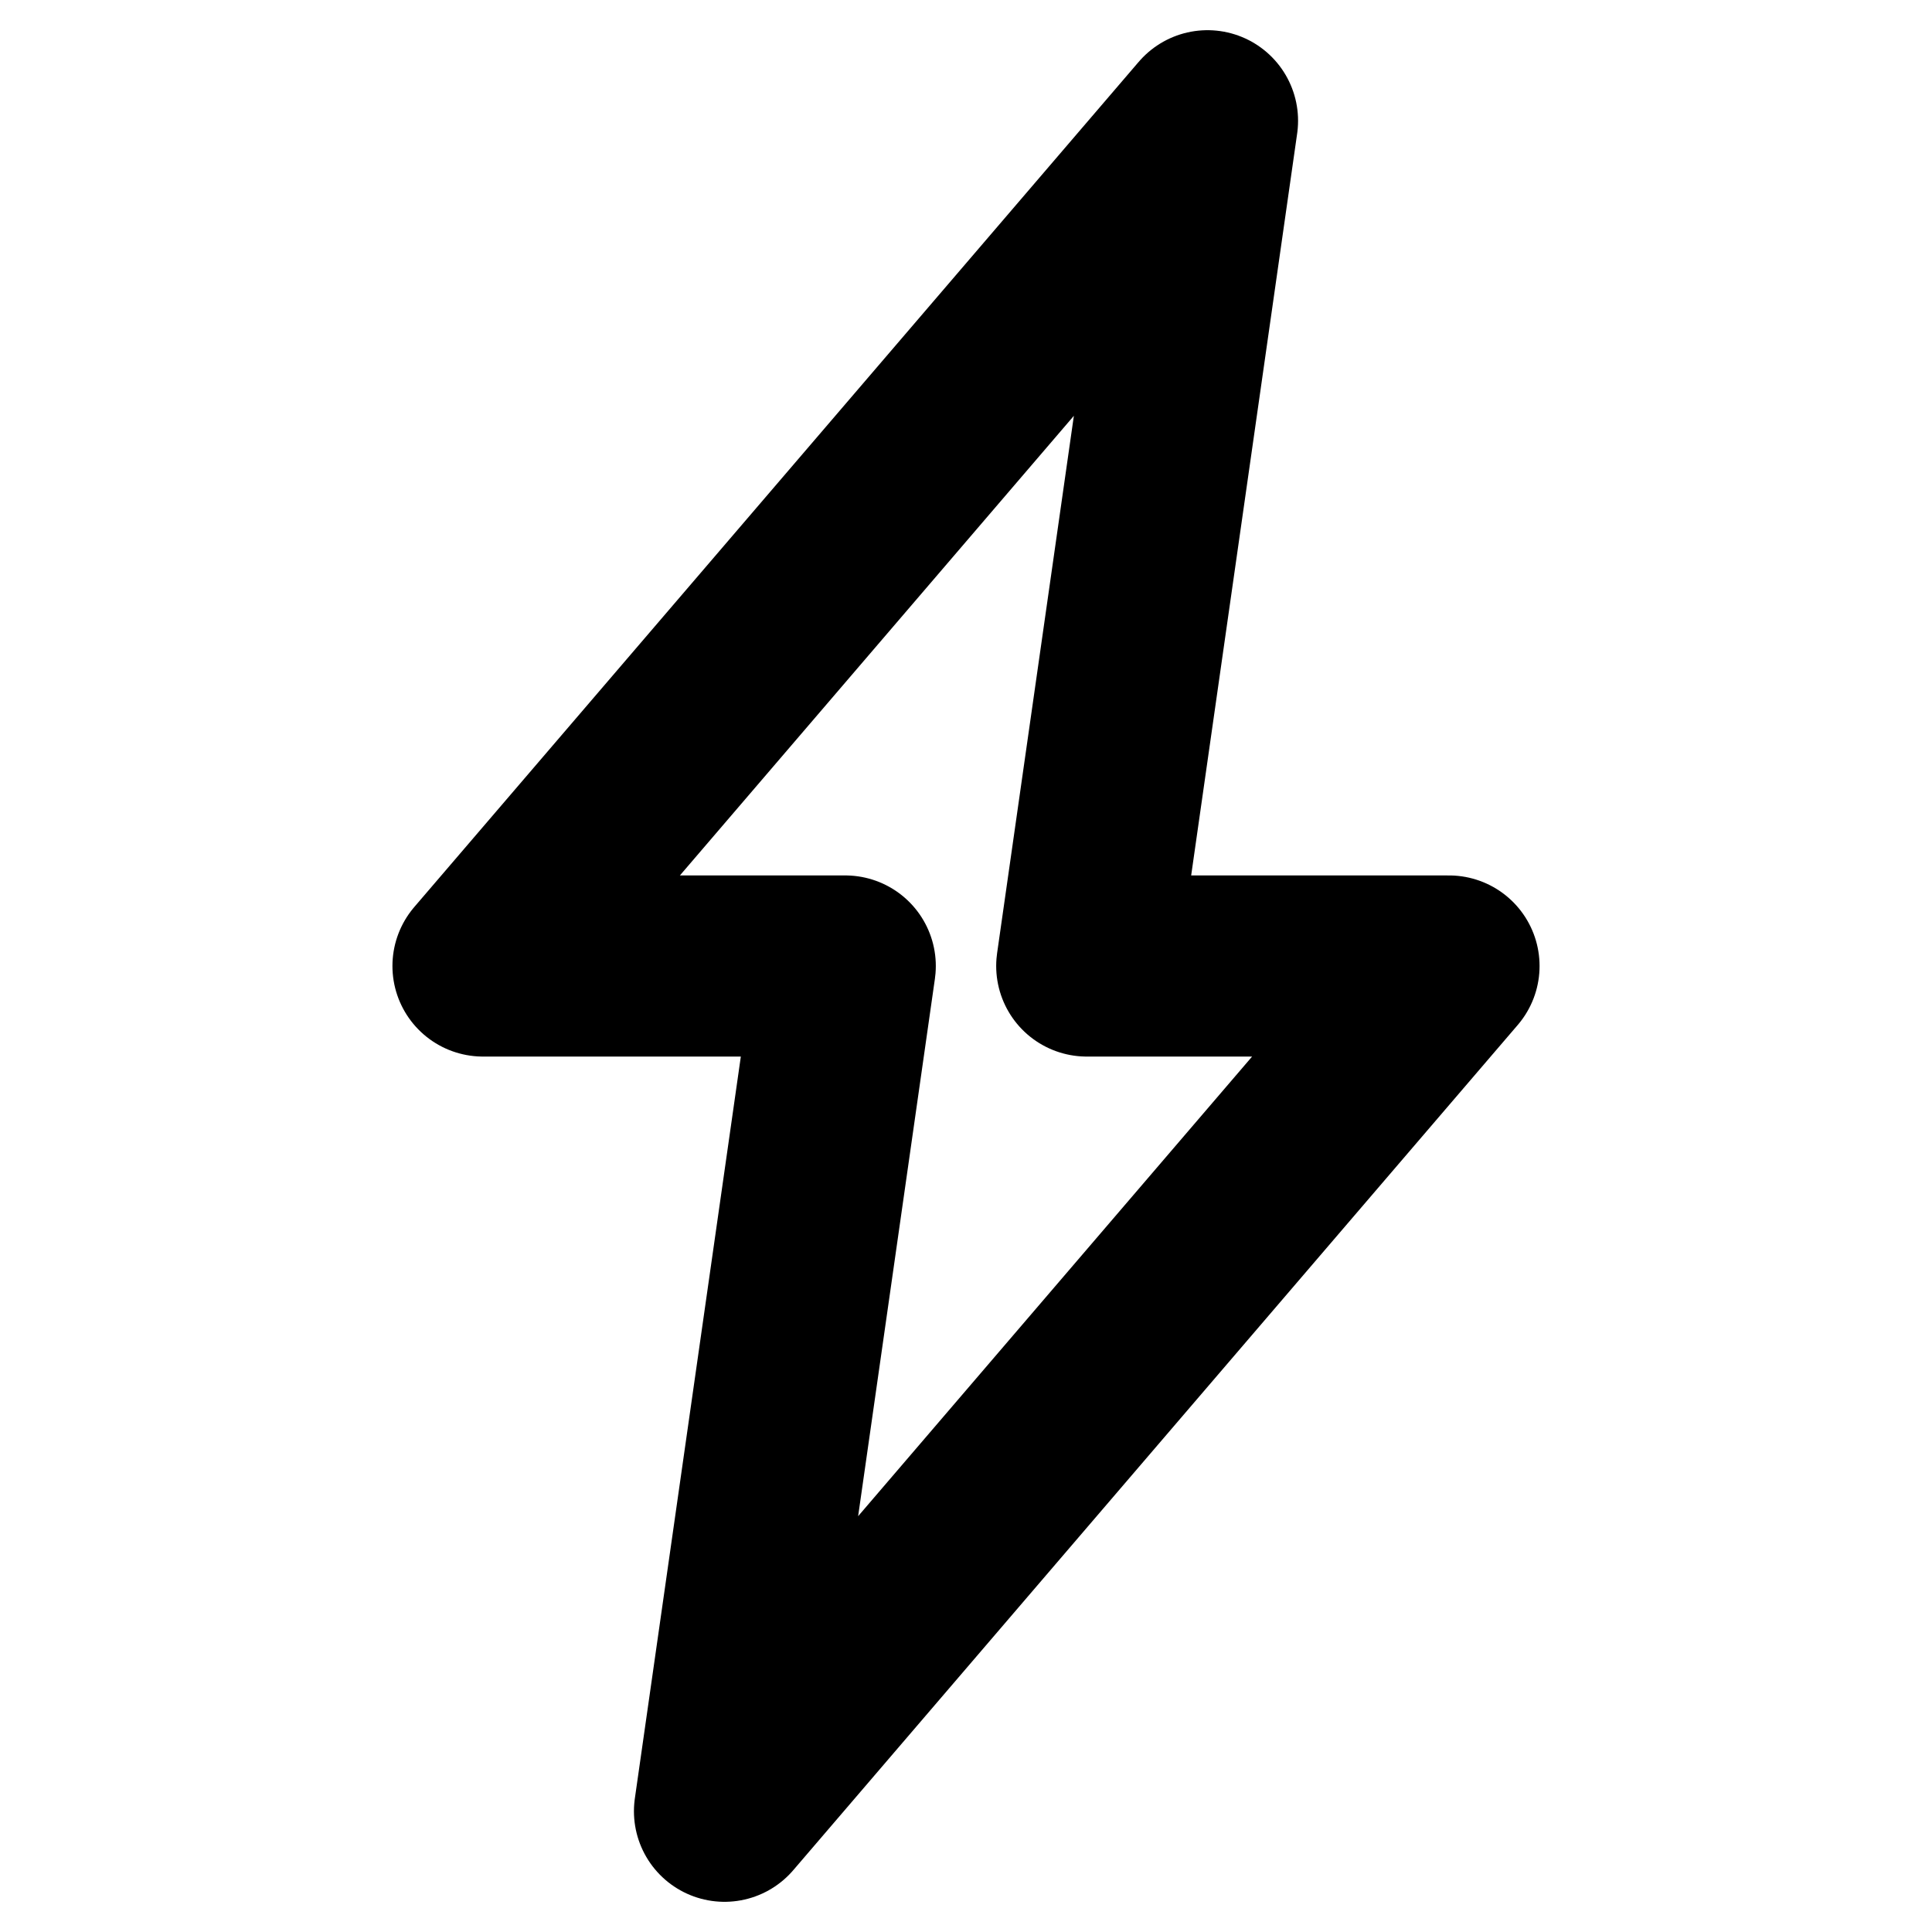
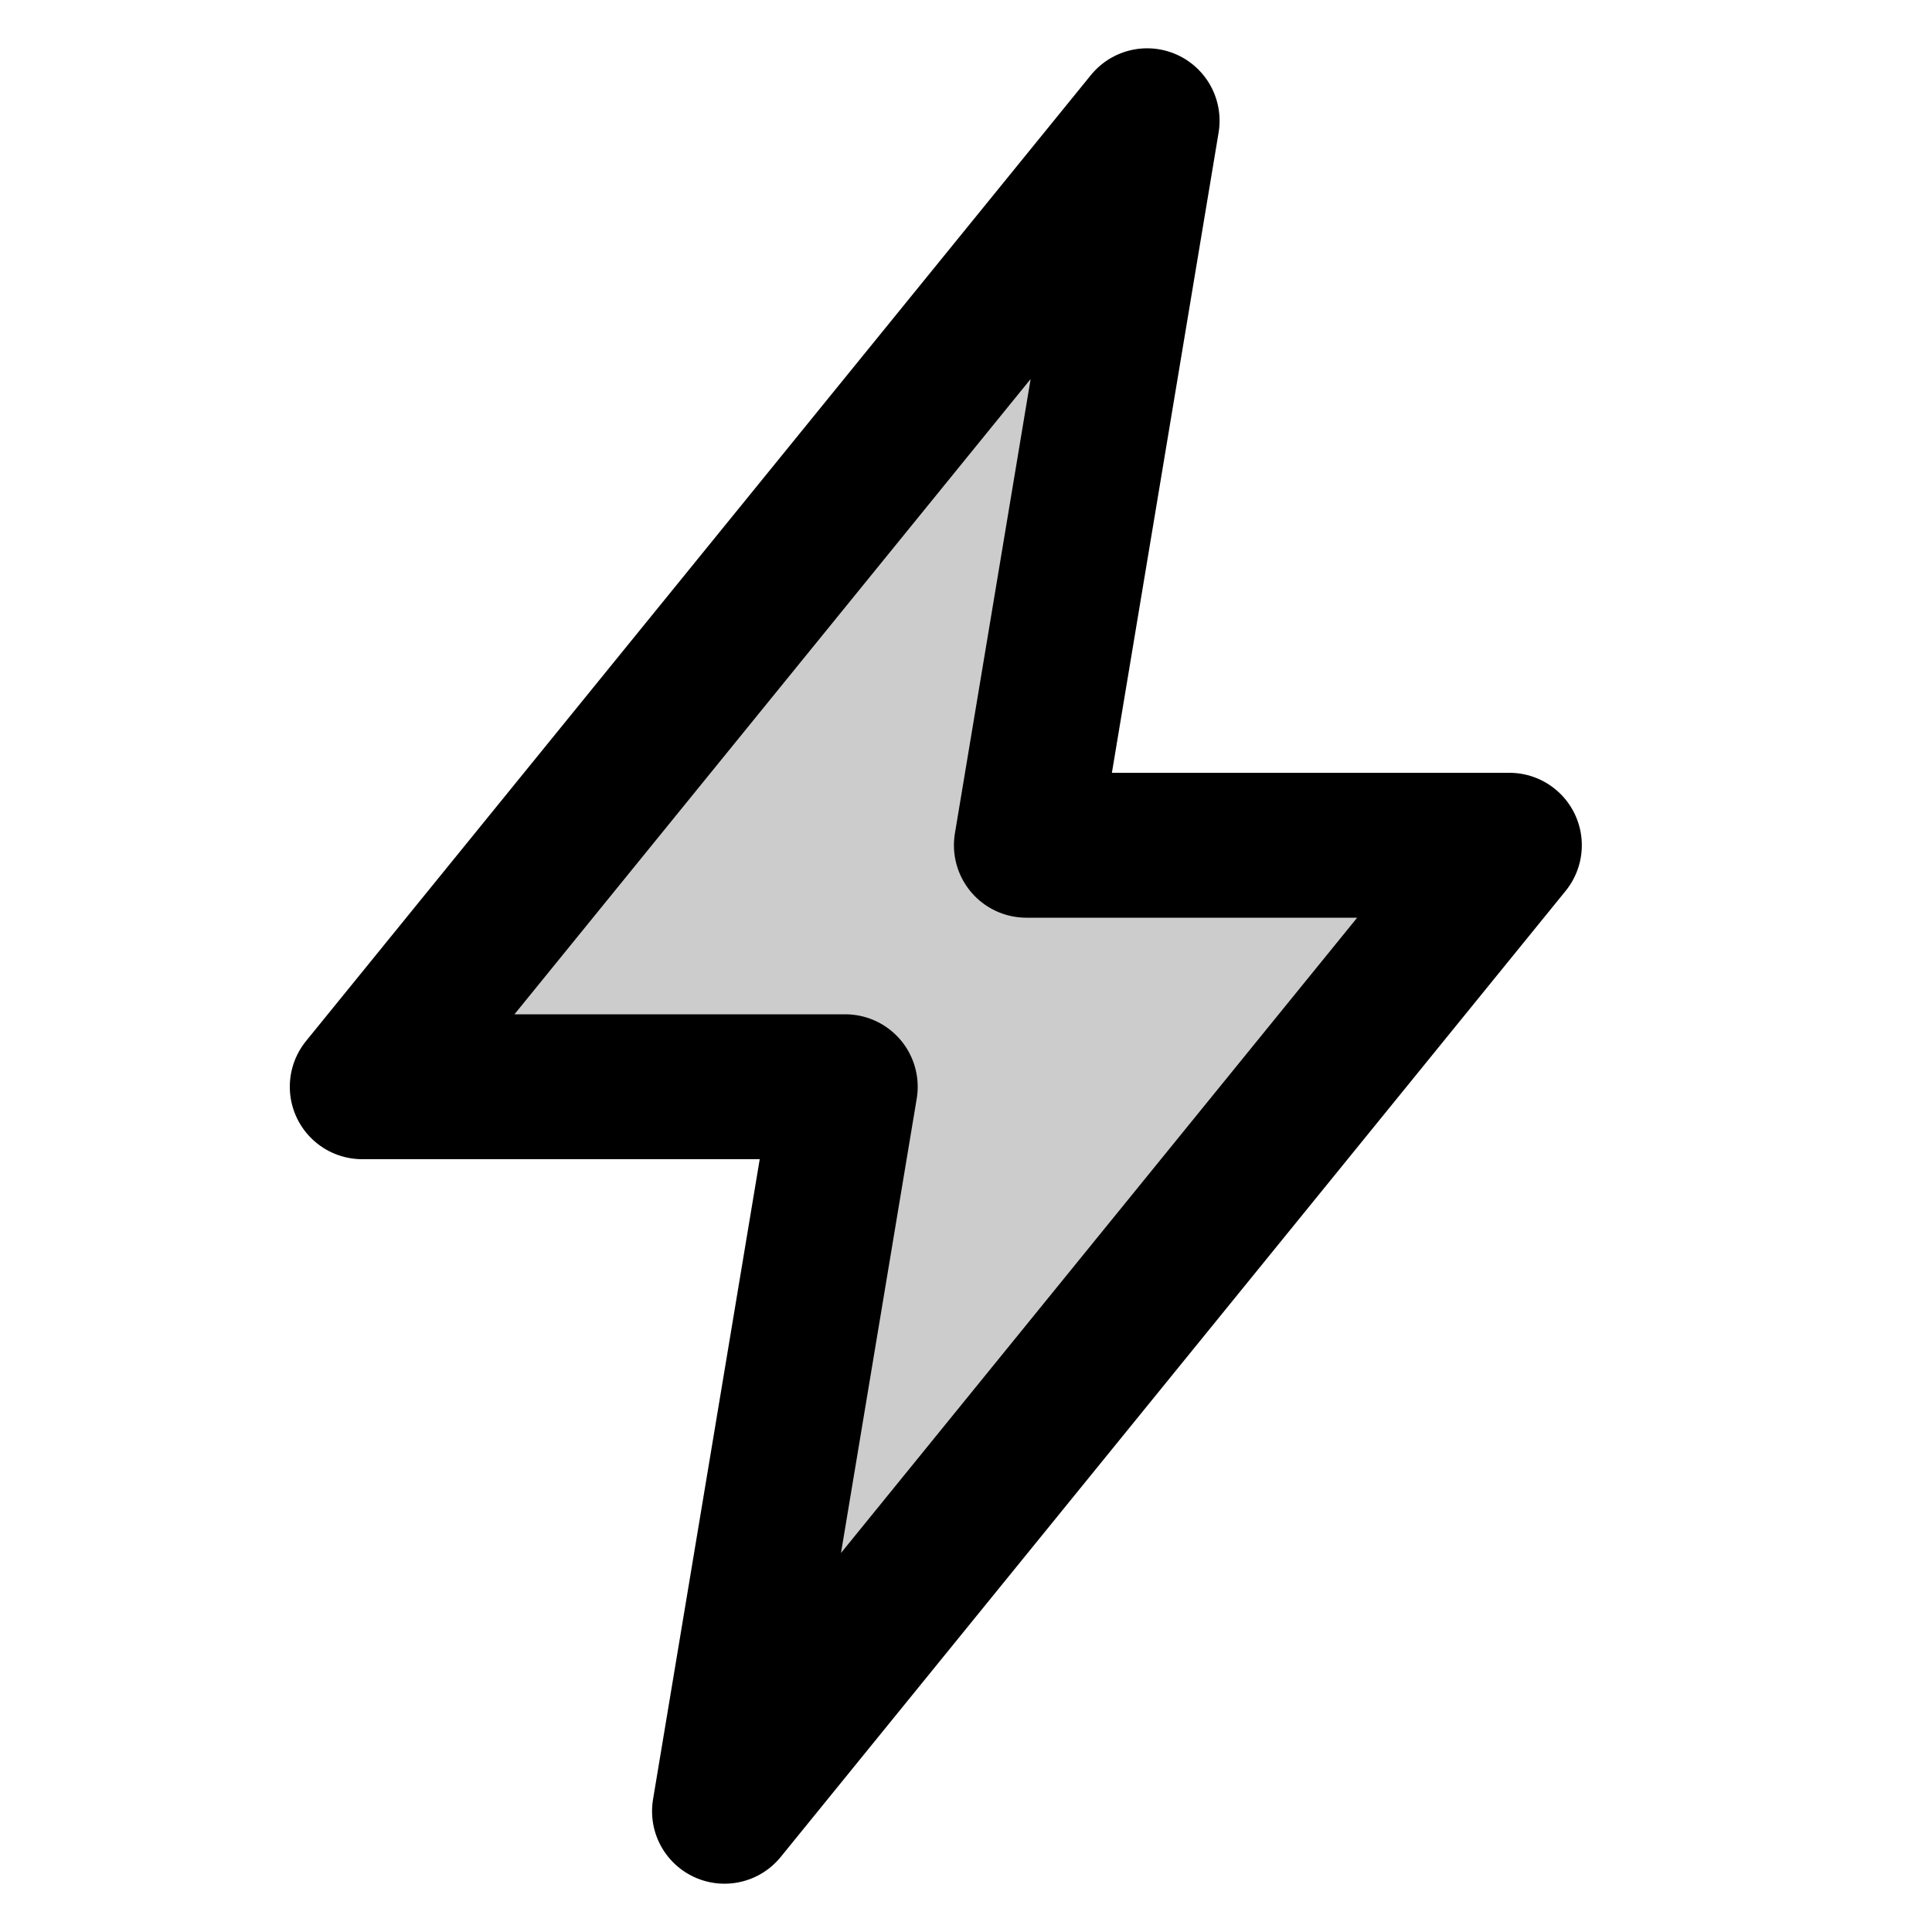
<svg xmlns="http://www.w3.org/2000/svg" width="16" height="16" viewBox="0 0 16 16" fill="none">
-   <path d="M10 1L4 8H7L6 15L12 8H9L10 1Z" stroke="currentColor" stroke-width="1.5" fill="none" stroke-linejoin="round" />
+   <path d="M9.5 1L3 9h4l-1 6 6.5-8H8.5L9.5 1Z" stroke="currentColor" stroke-width="1.2" fill="currentColor" fill-opacity="0.2" stroke-linejoin="round" />
</svg>
